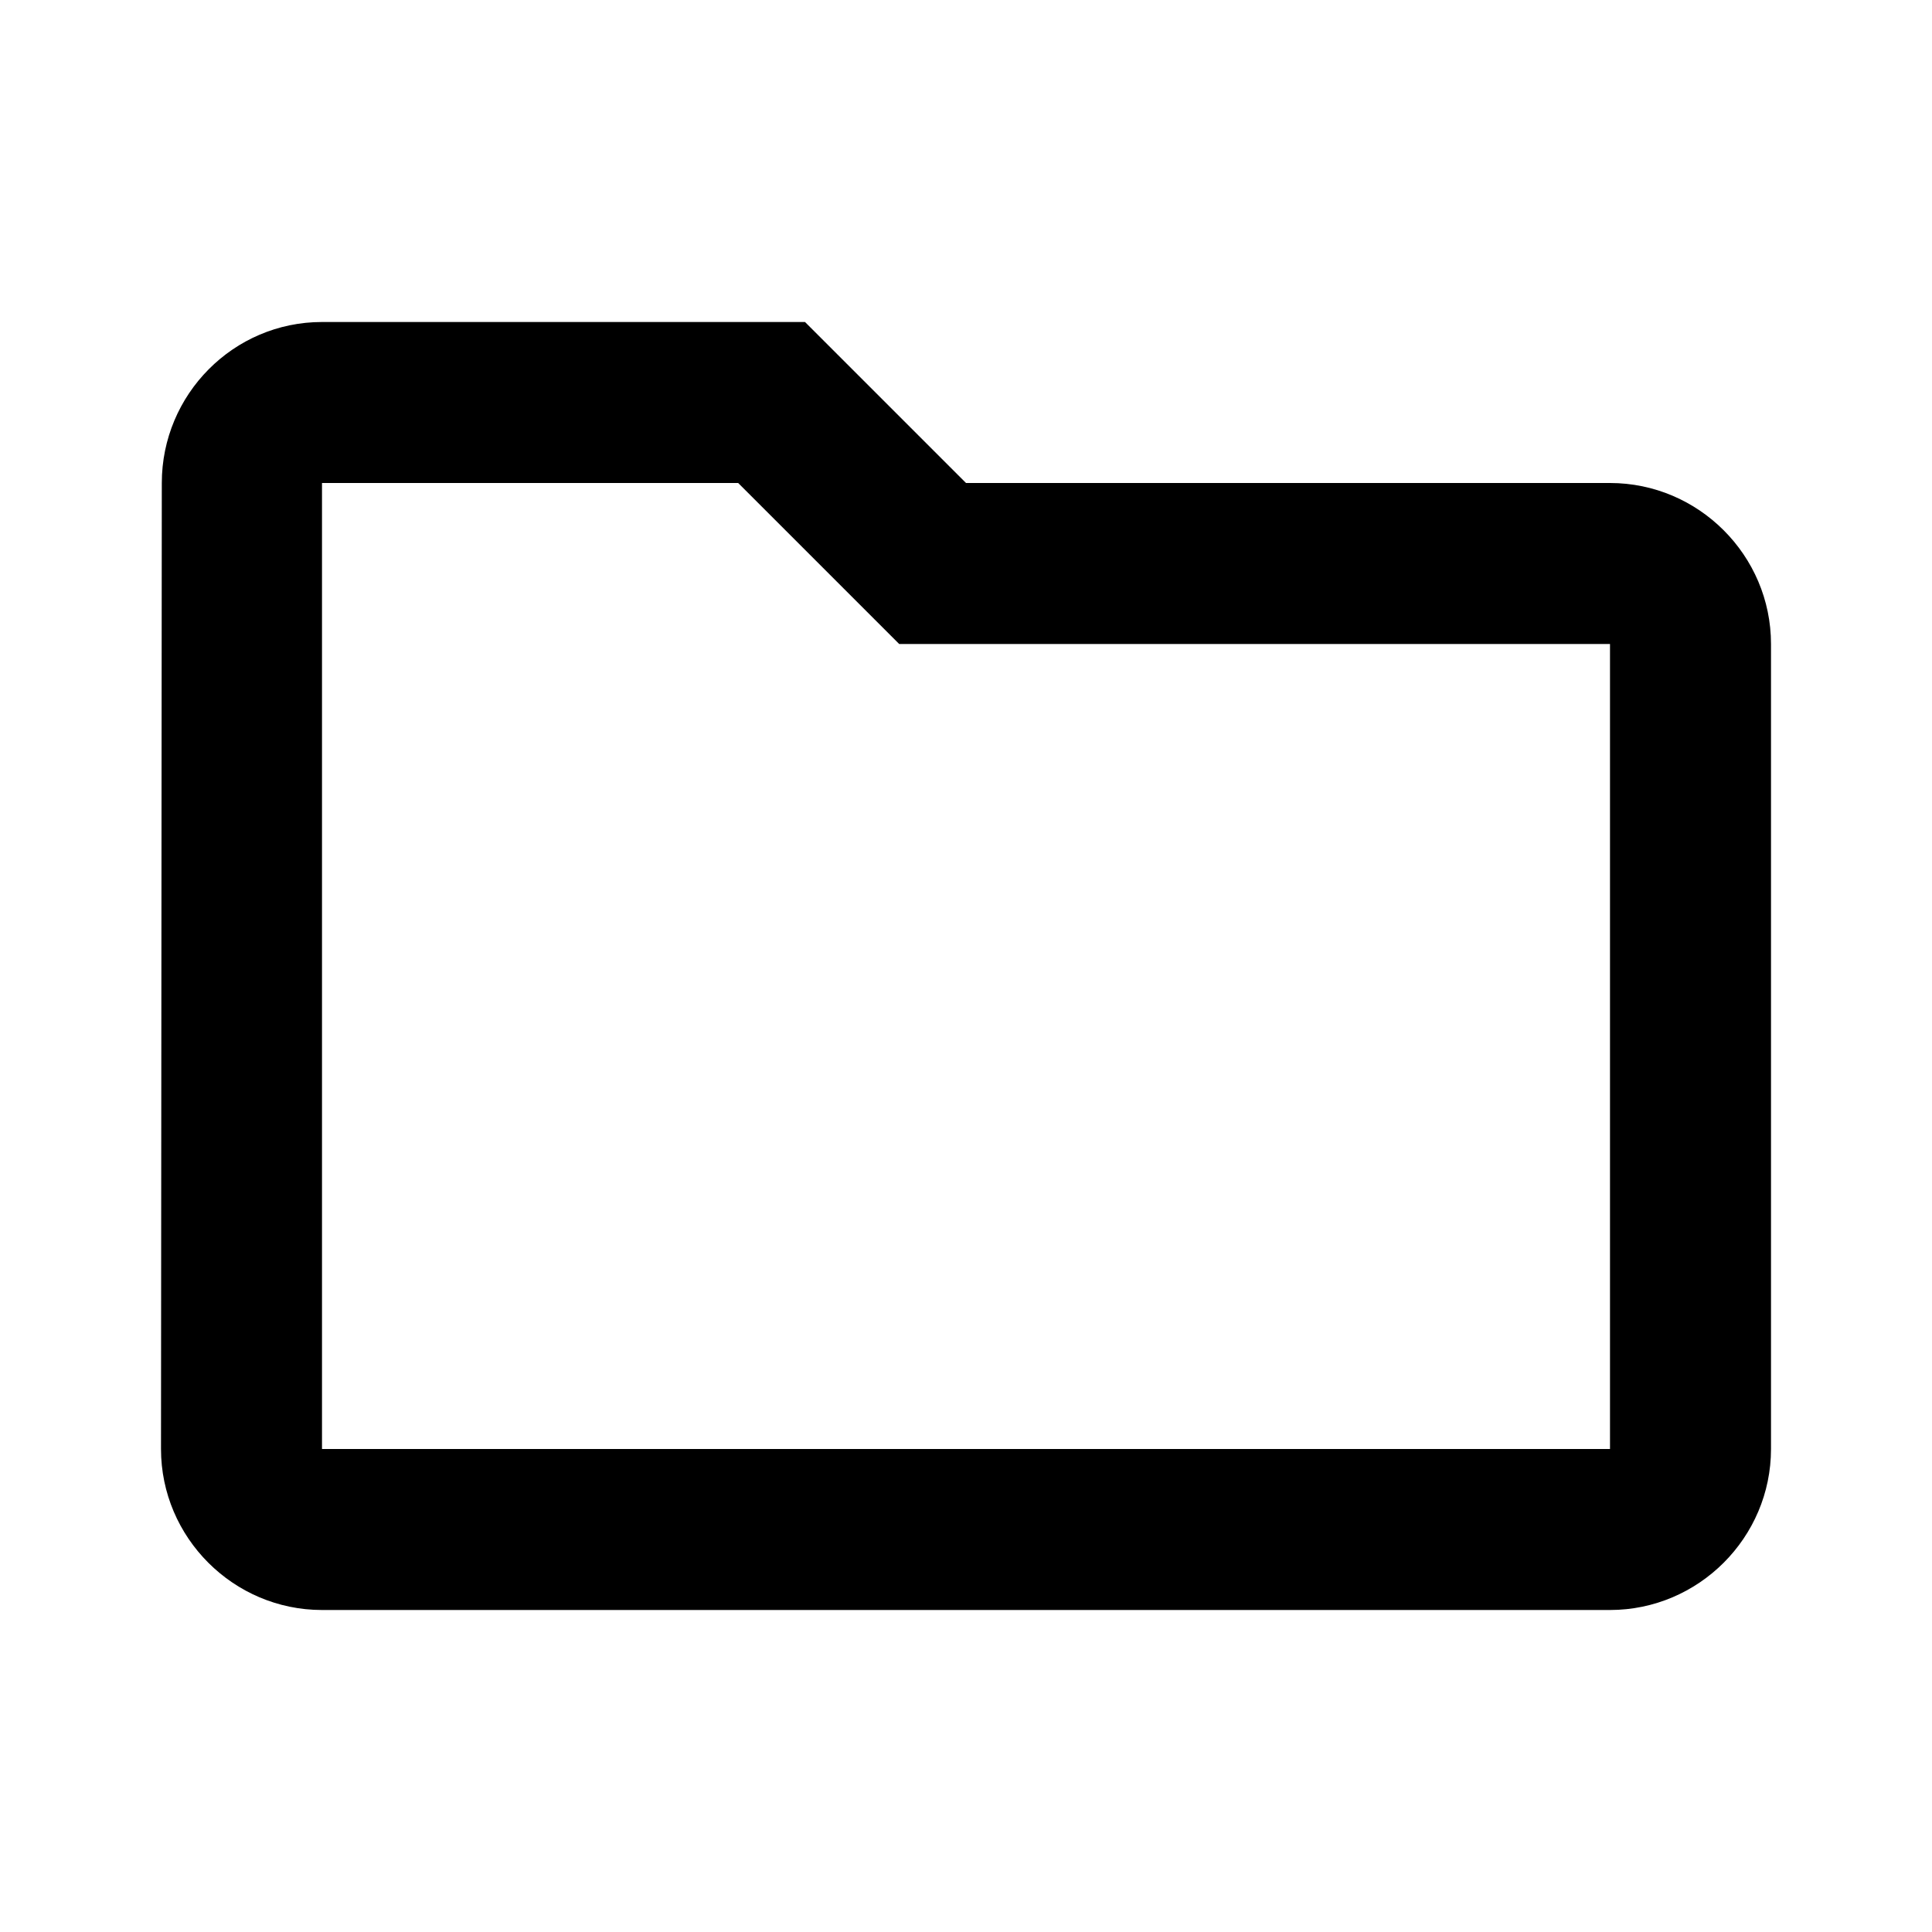
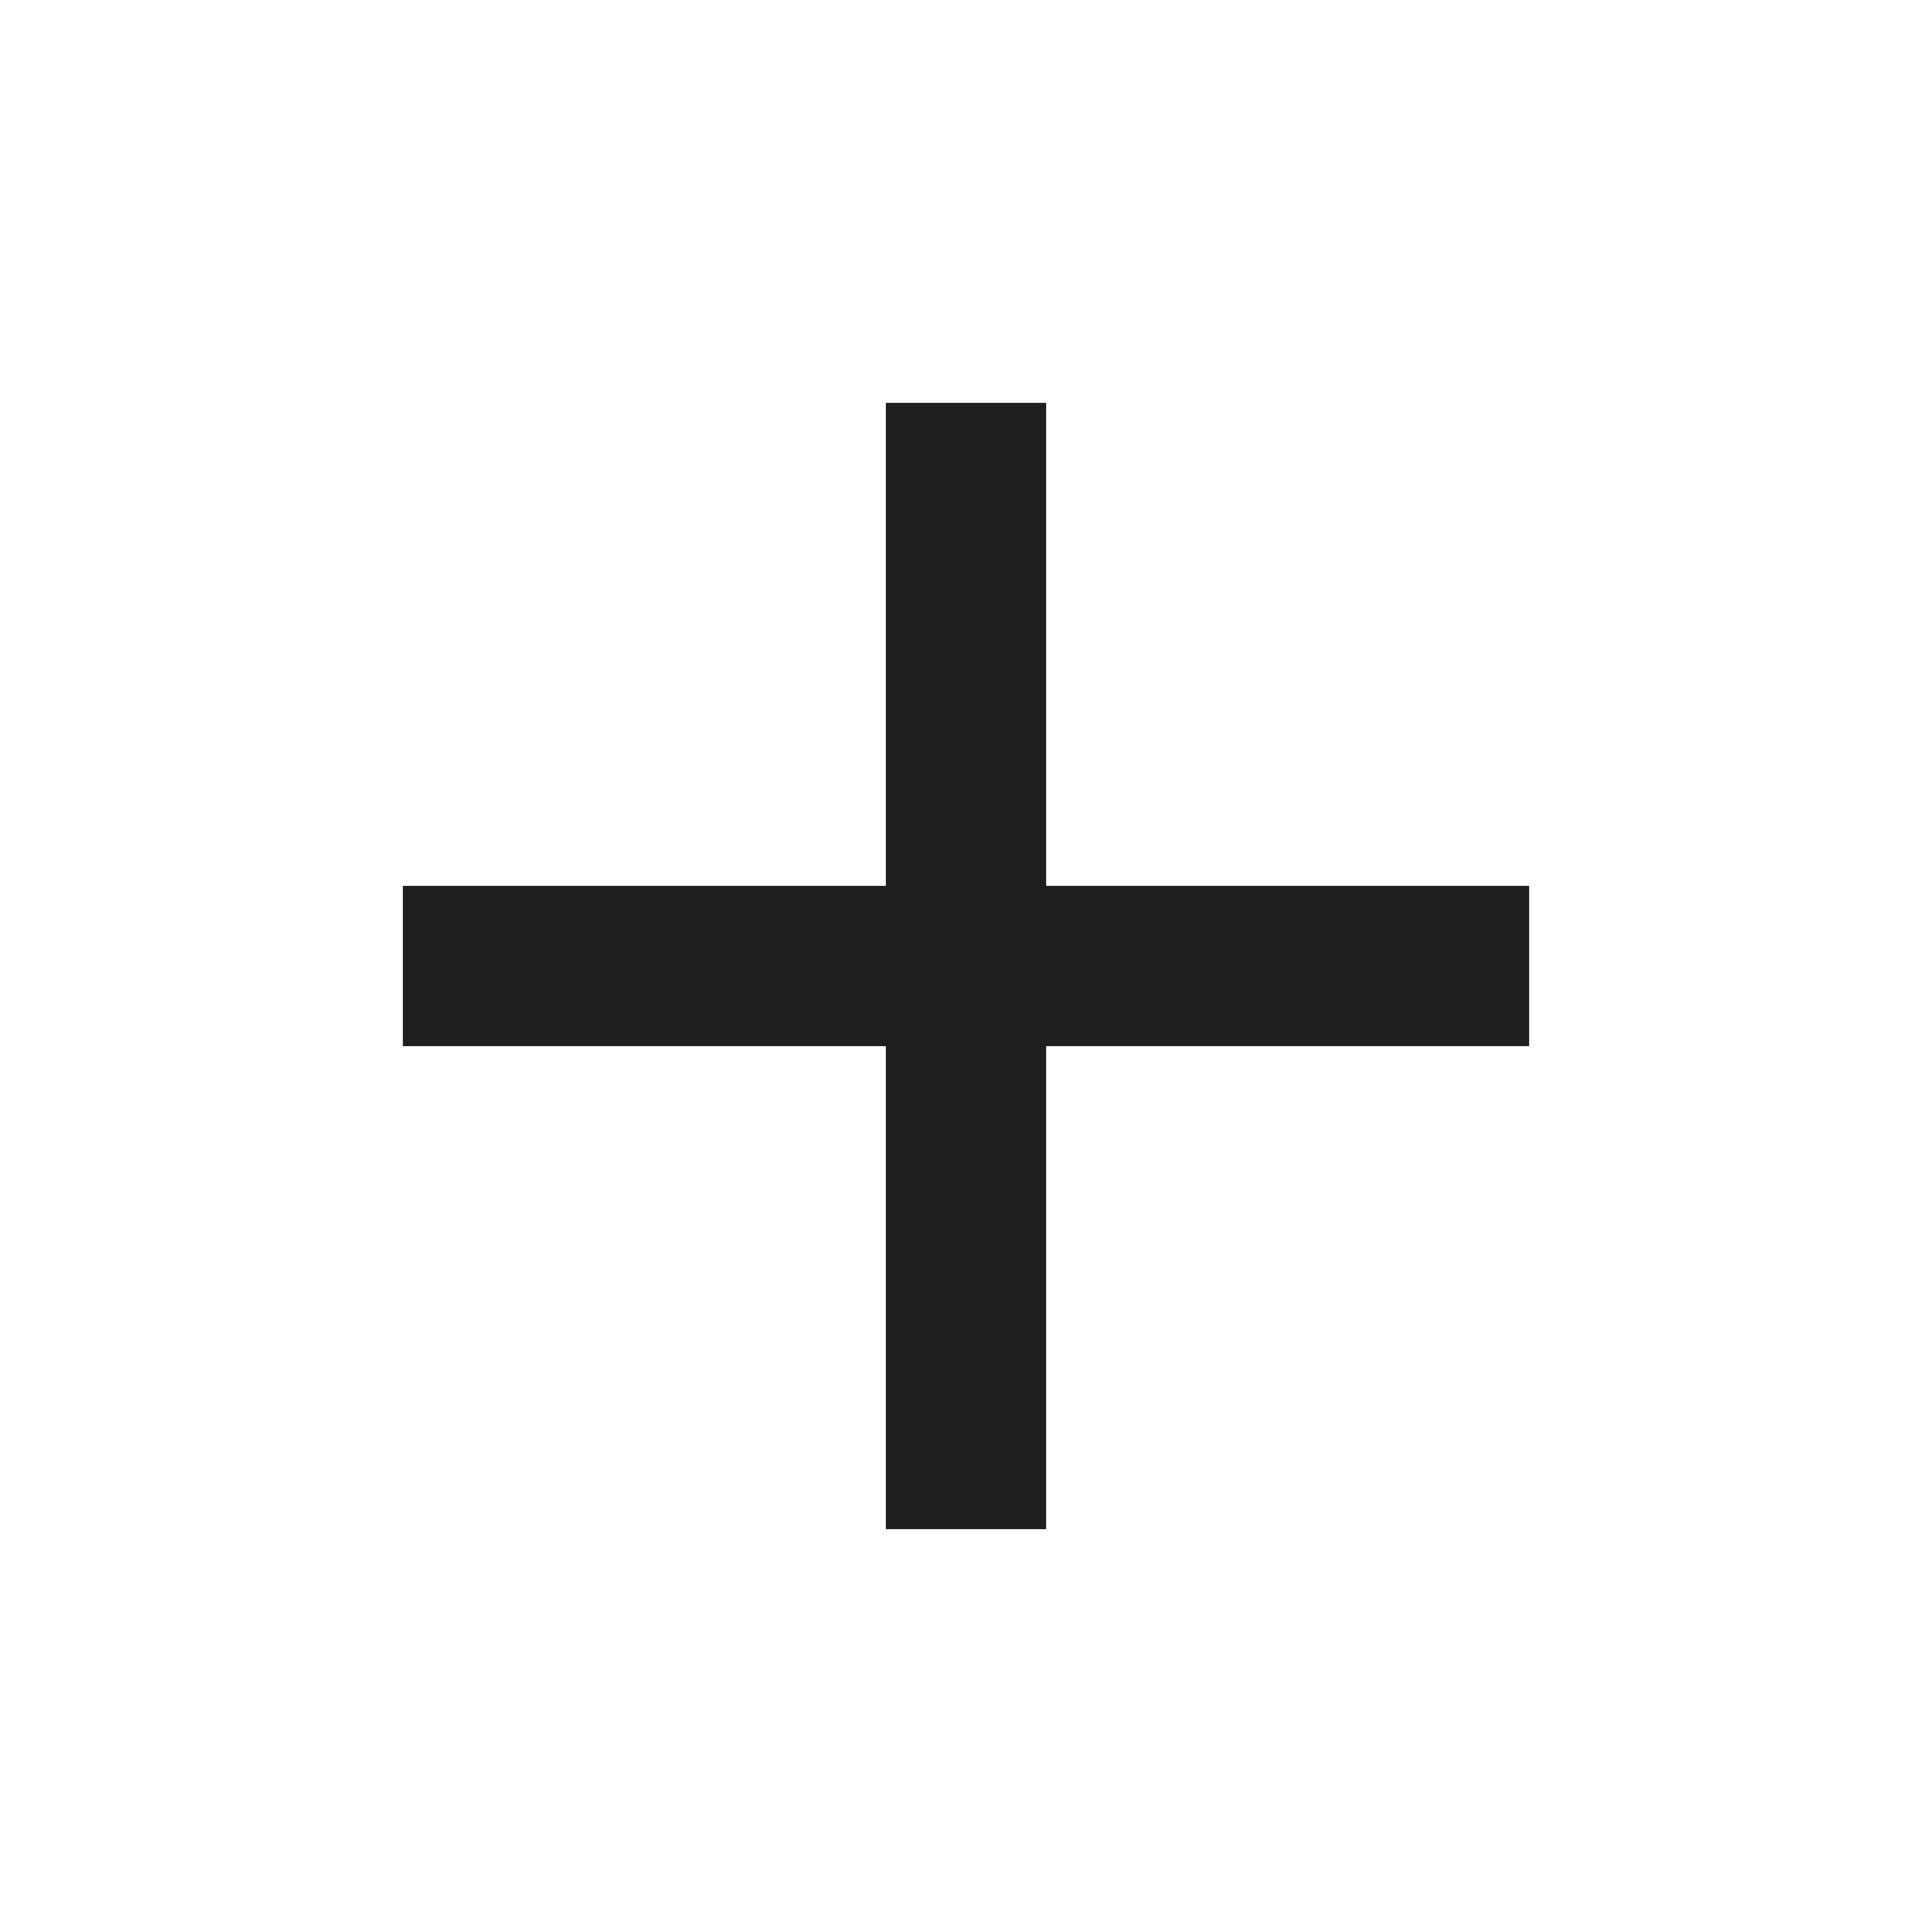
- <svg xmlns="http://www.w3.org/2000/svg" height="24px" viewBox="0 0 24 24" width="24px" fill="#000000">
+ <svg xmlns="http://www.w3.org/2000/svg" height="24px" viewBox="0 0 24 24" width="24px" fill="#1f1f1f">
  <path d="M0 0h24v24H0V0z" fill="none" />
-   <path d="M9.17 6l2 2H20v10H4V6h5.17M10 4H4c-1.1 0-1.99.9-1.99 2L2 18c0 1.1.9 2 2 2h16c1.1 0 2-.9 2-2V8c0-1.1-.9-2-2-2h-8l-2-2z" />
+   <path d="M19 13h-6v6h-2v-6H5v-2h6V5h2v6h6v2z" />
</svg>
